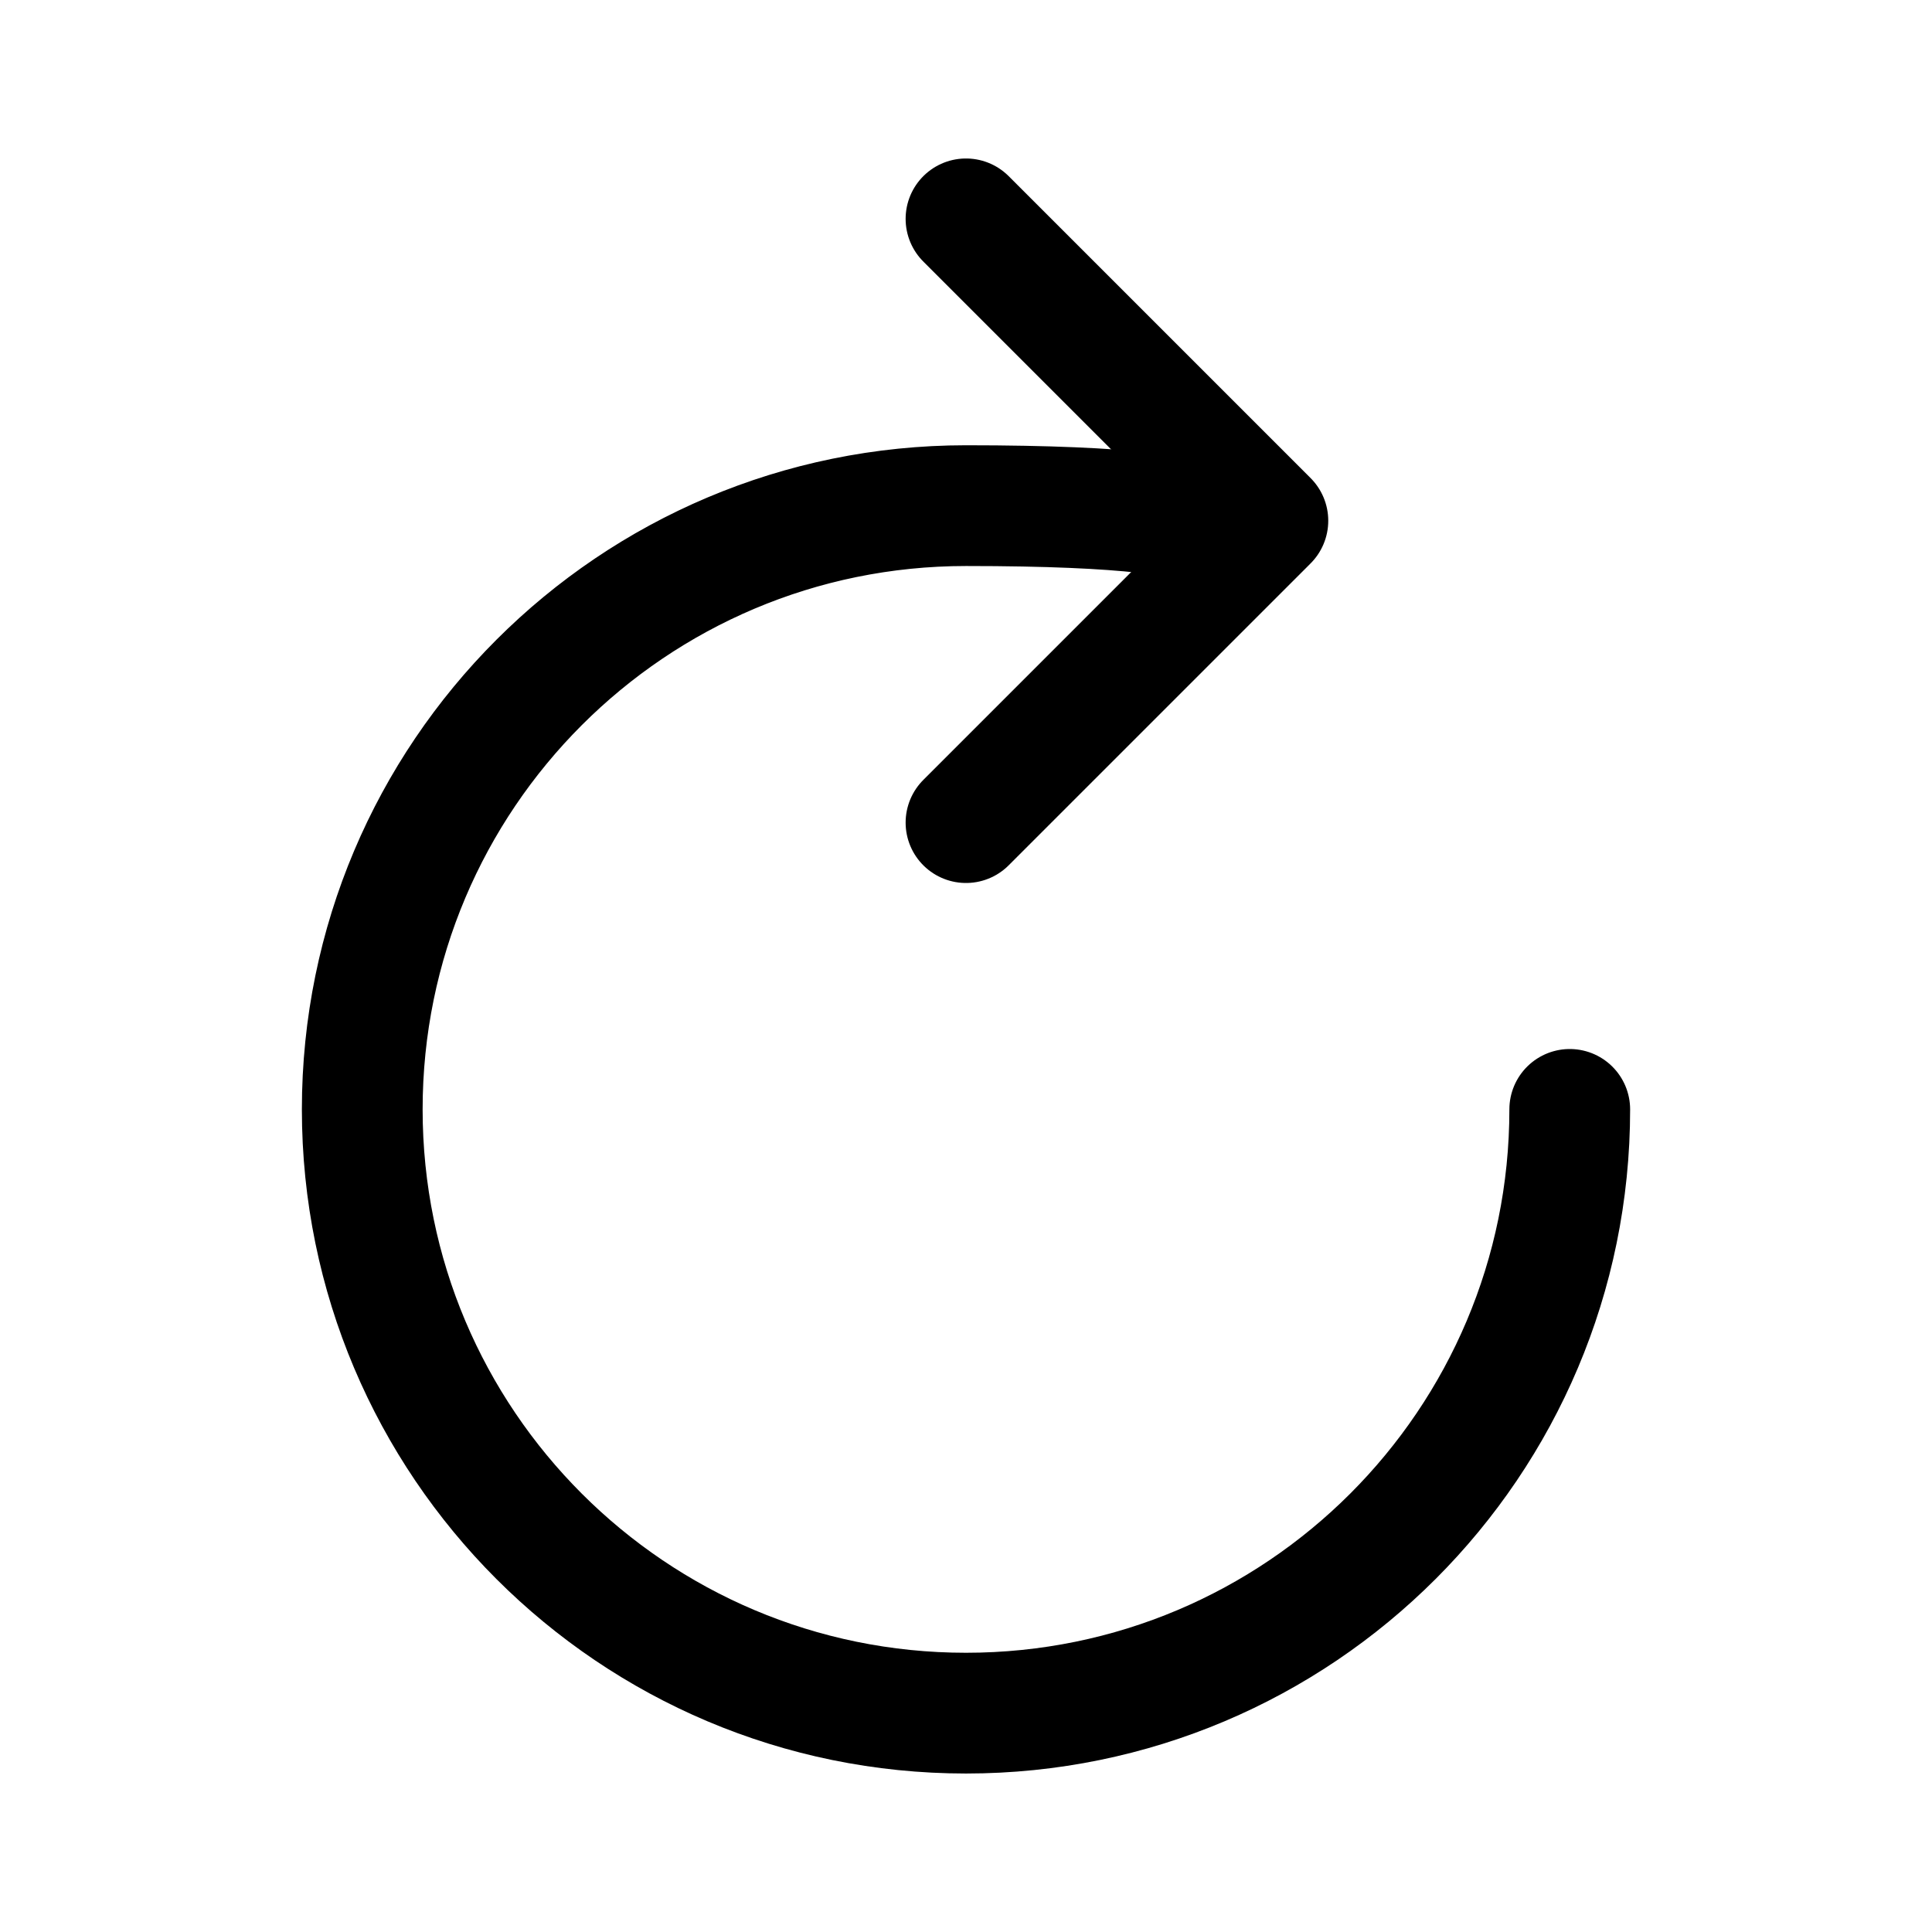
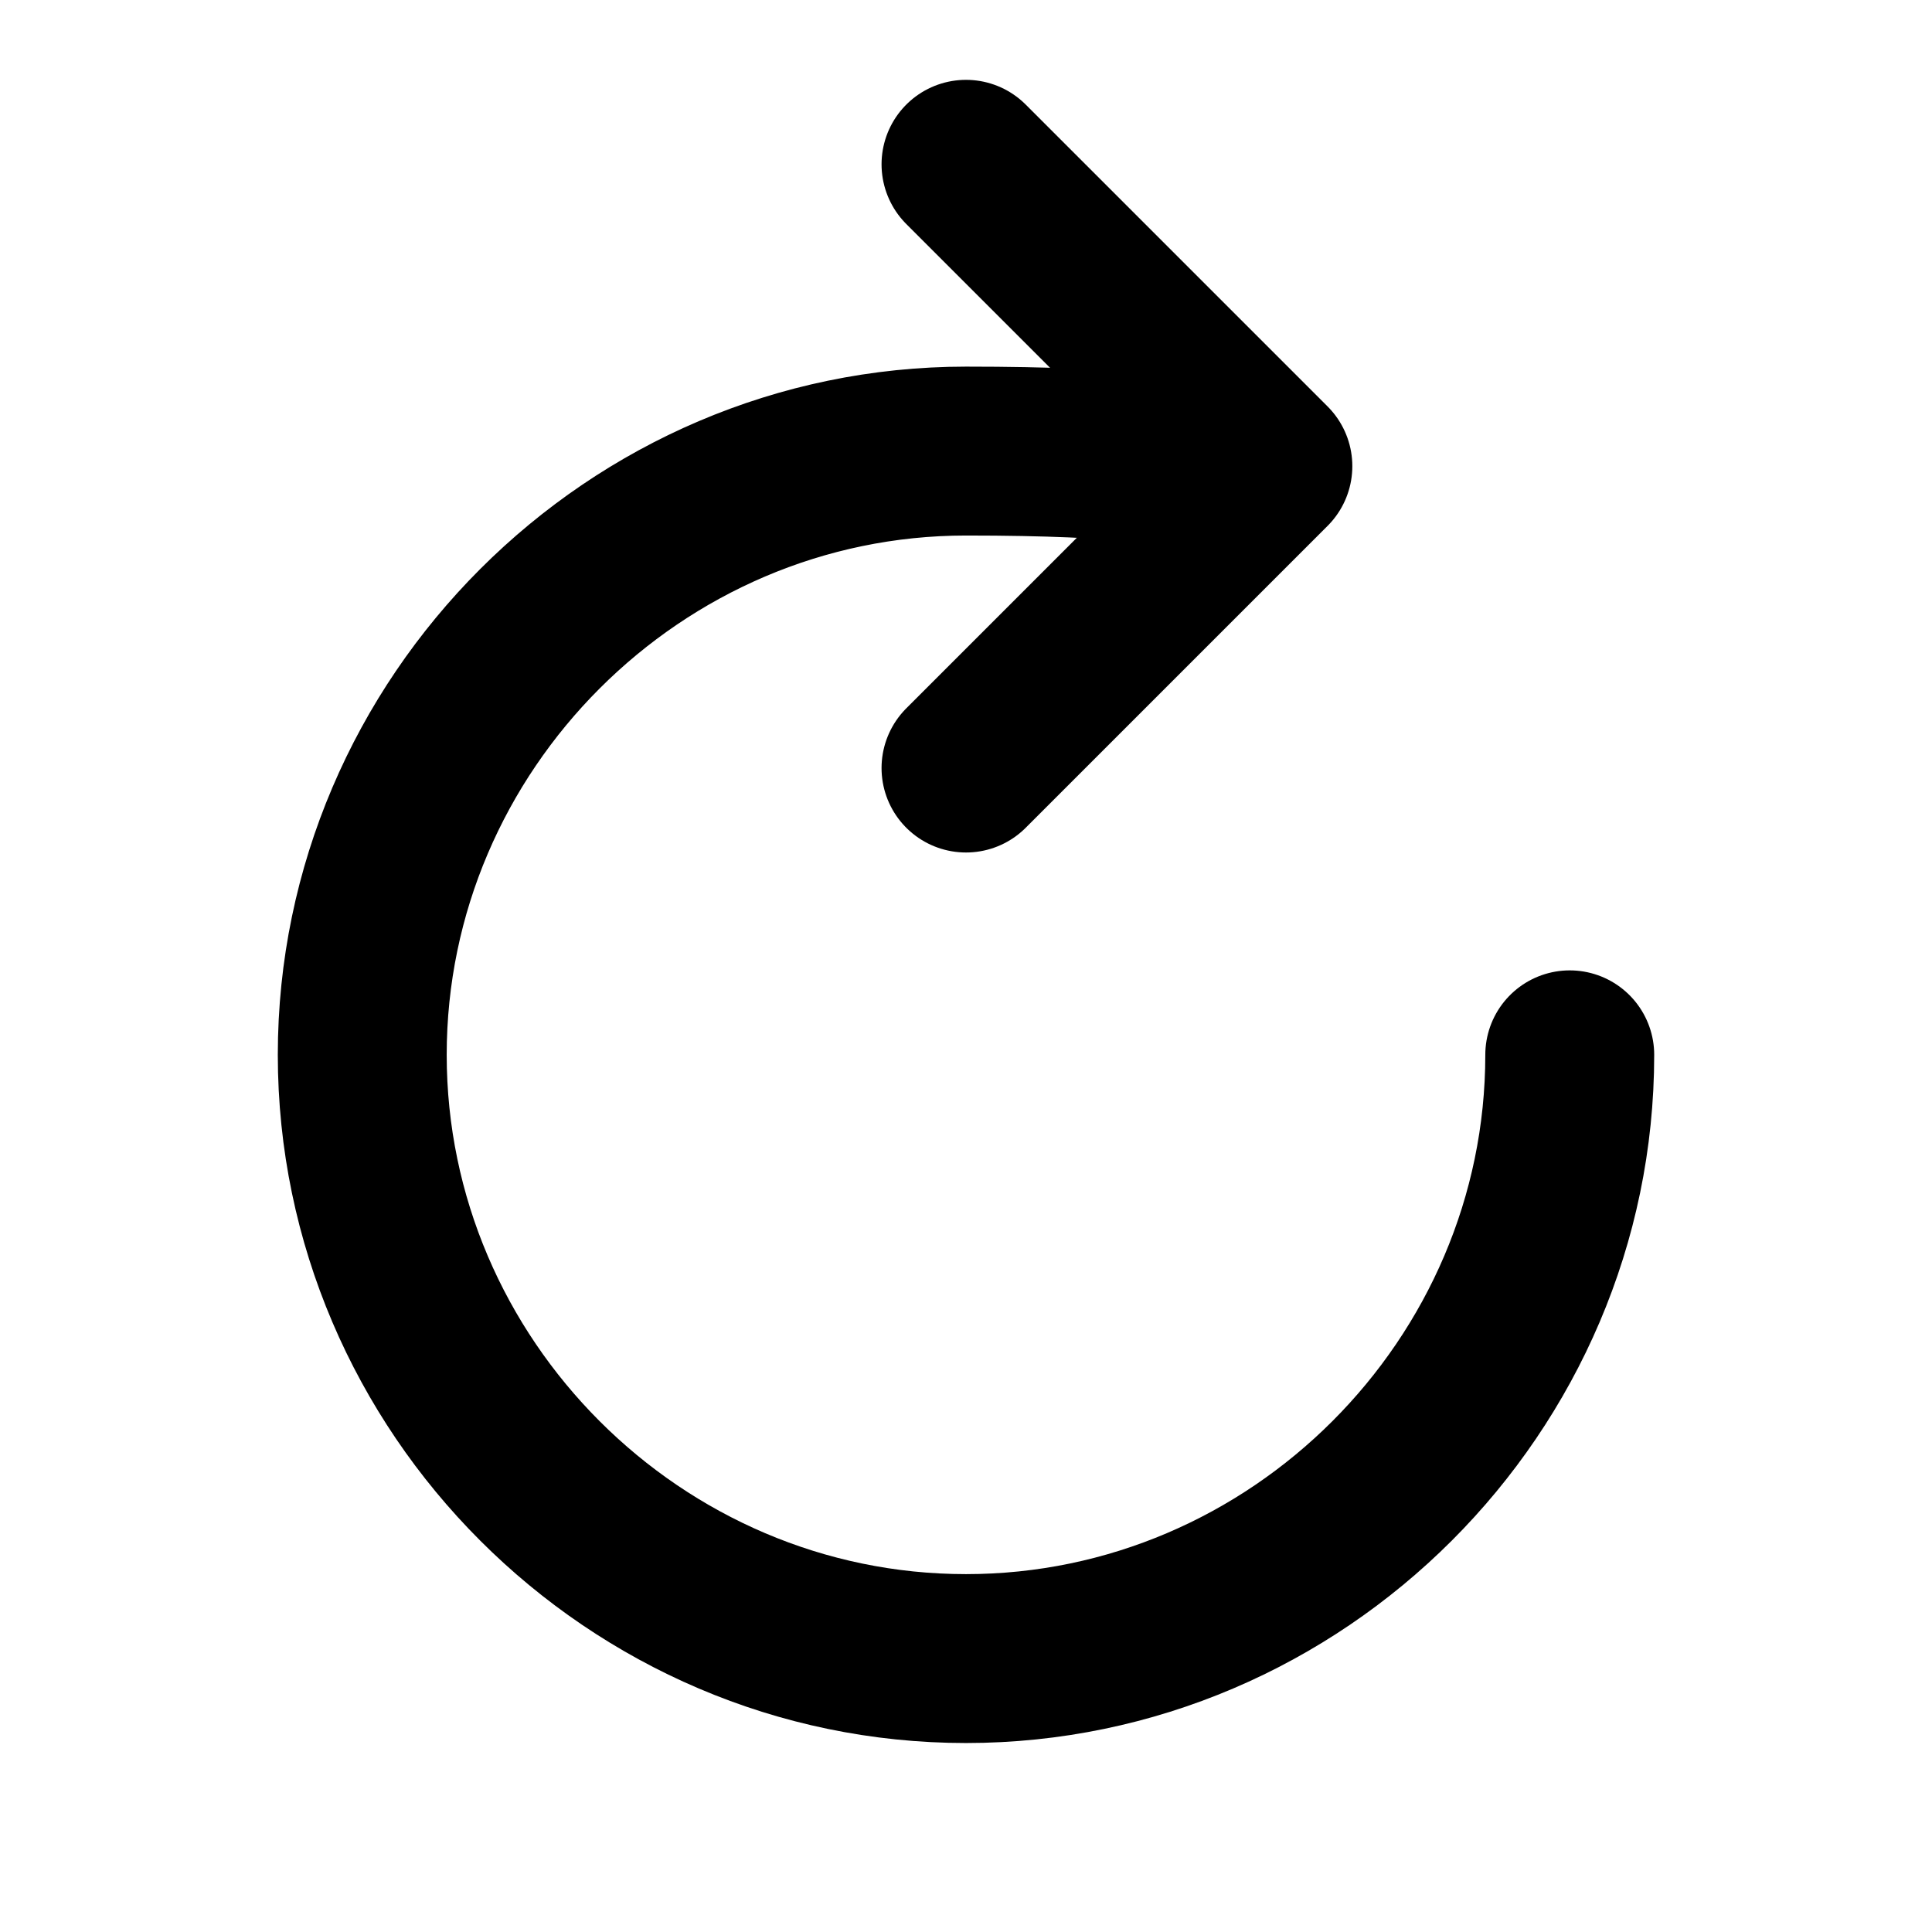
- <svg xmlns="http://www.w3.org/2000/svg" class="ionicon" viewBox="0 0 512 512">
-   <path d="M320 146s24.36-12-64-12a160 160 0 10160 160" fill="none" stroke="currentColor" stroke-linecap="round" stroke-miterlimit="10" stroke-width="32" />
-   <path fill="none" stroke="currentColor" stroke-linecap="round" stroke-linejoin="round" stroke-width="32" d="M256 58l80 80-80 80" />
+ <svg xmlns="http://www.w3.org/2000/svg" width="100%" height="100%" viewBox="0 0 512 512" version="1.1" xml:space="preserve" style="fill-rule:evenodd;clip-rule:evenodd;stroke-linecap:round;stroke-miterlimit:10;">
+   <g transform="matrix(1,0,0,1,0,-38)">
+     <g transform="matrix(1,0,0,1,0,23.5402)">
+       <path d="M320,146C320,146 344.36,134 256,134C168.227,134 96,206.227 96,294C96,381.773 168.227,454 256,454C343.773,454 416,381.773 416,294" style="fill:none;fill-rule:nonzero;stroke:black;stroke-width:44.76px;" />
+     </g>
+     <g transform="matrix(1,0,0,1,0,23.5402)">
+       <path d="M256,58L336,138L256,218" style="fill:none;fill-rule:nonzero;stroke:black;stroke-width:44.76px;stroke-linejoin:round;stroke-miterlimit:4;" />
+     </g>
+   </g>
</svg>
